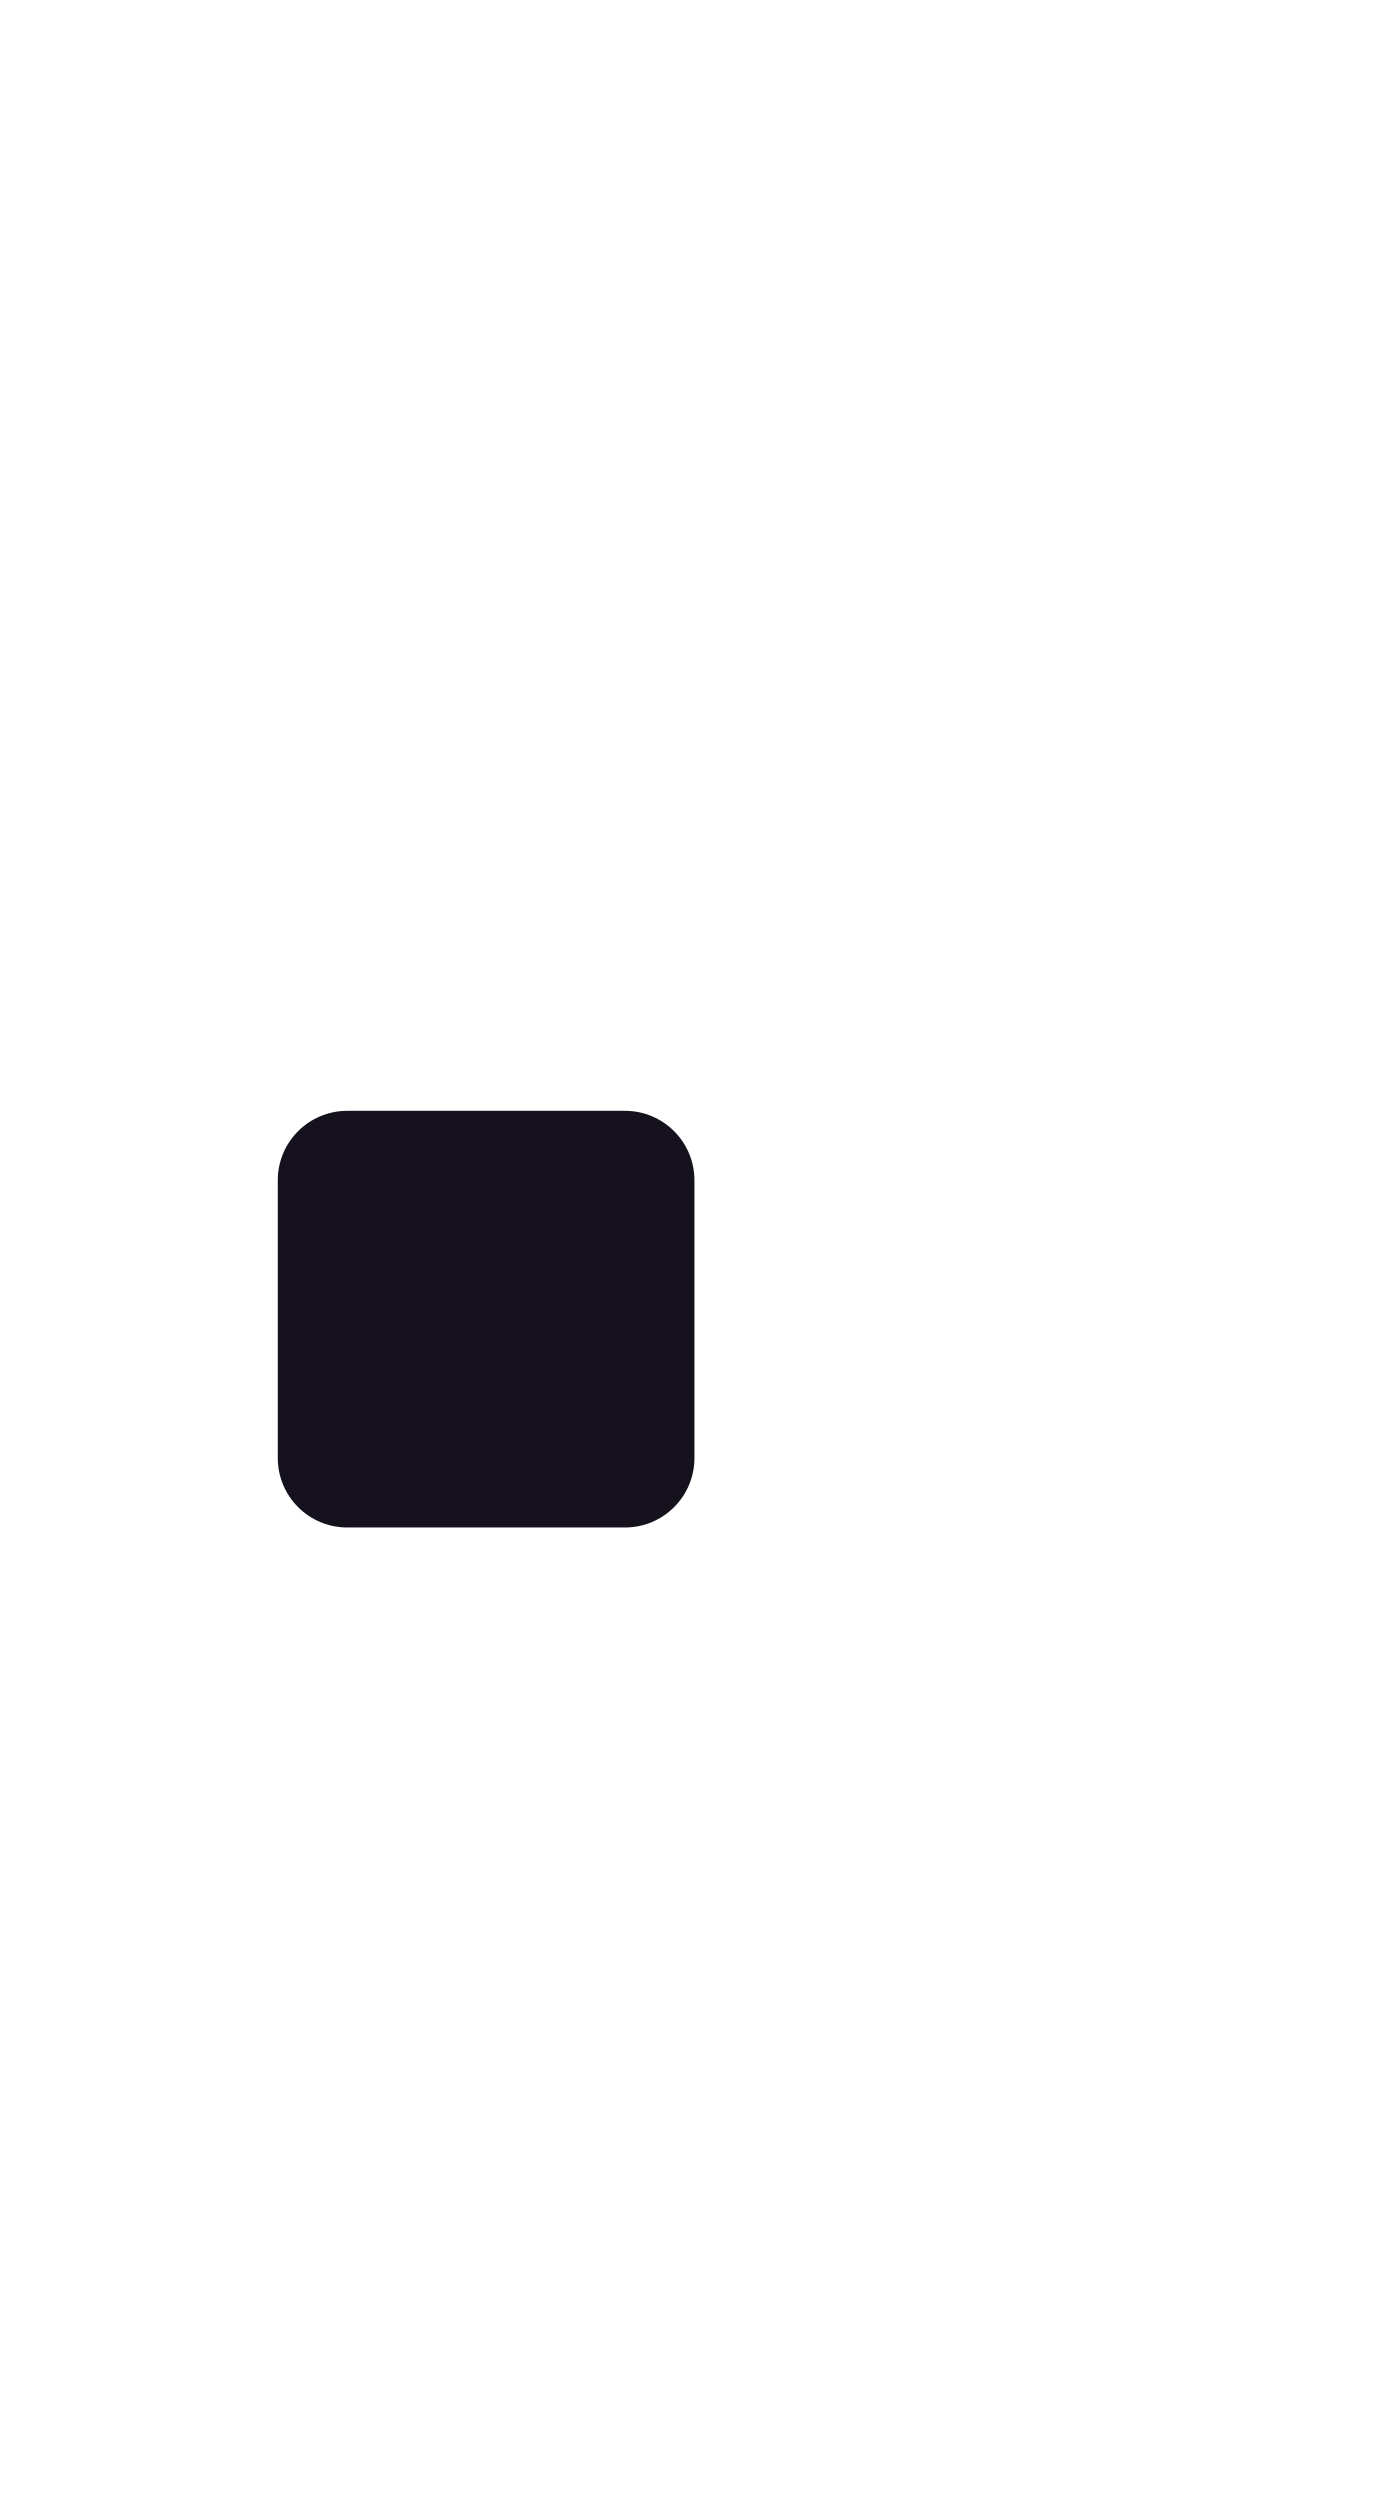
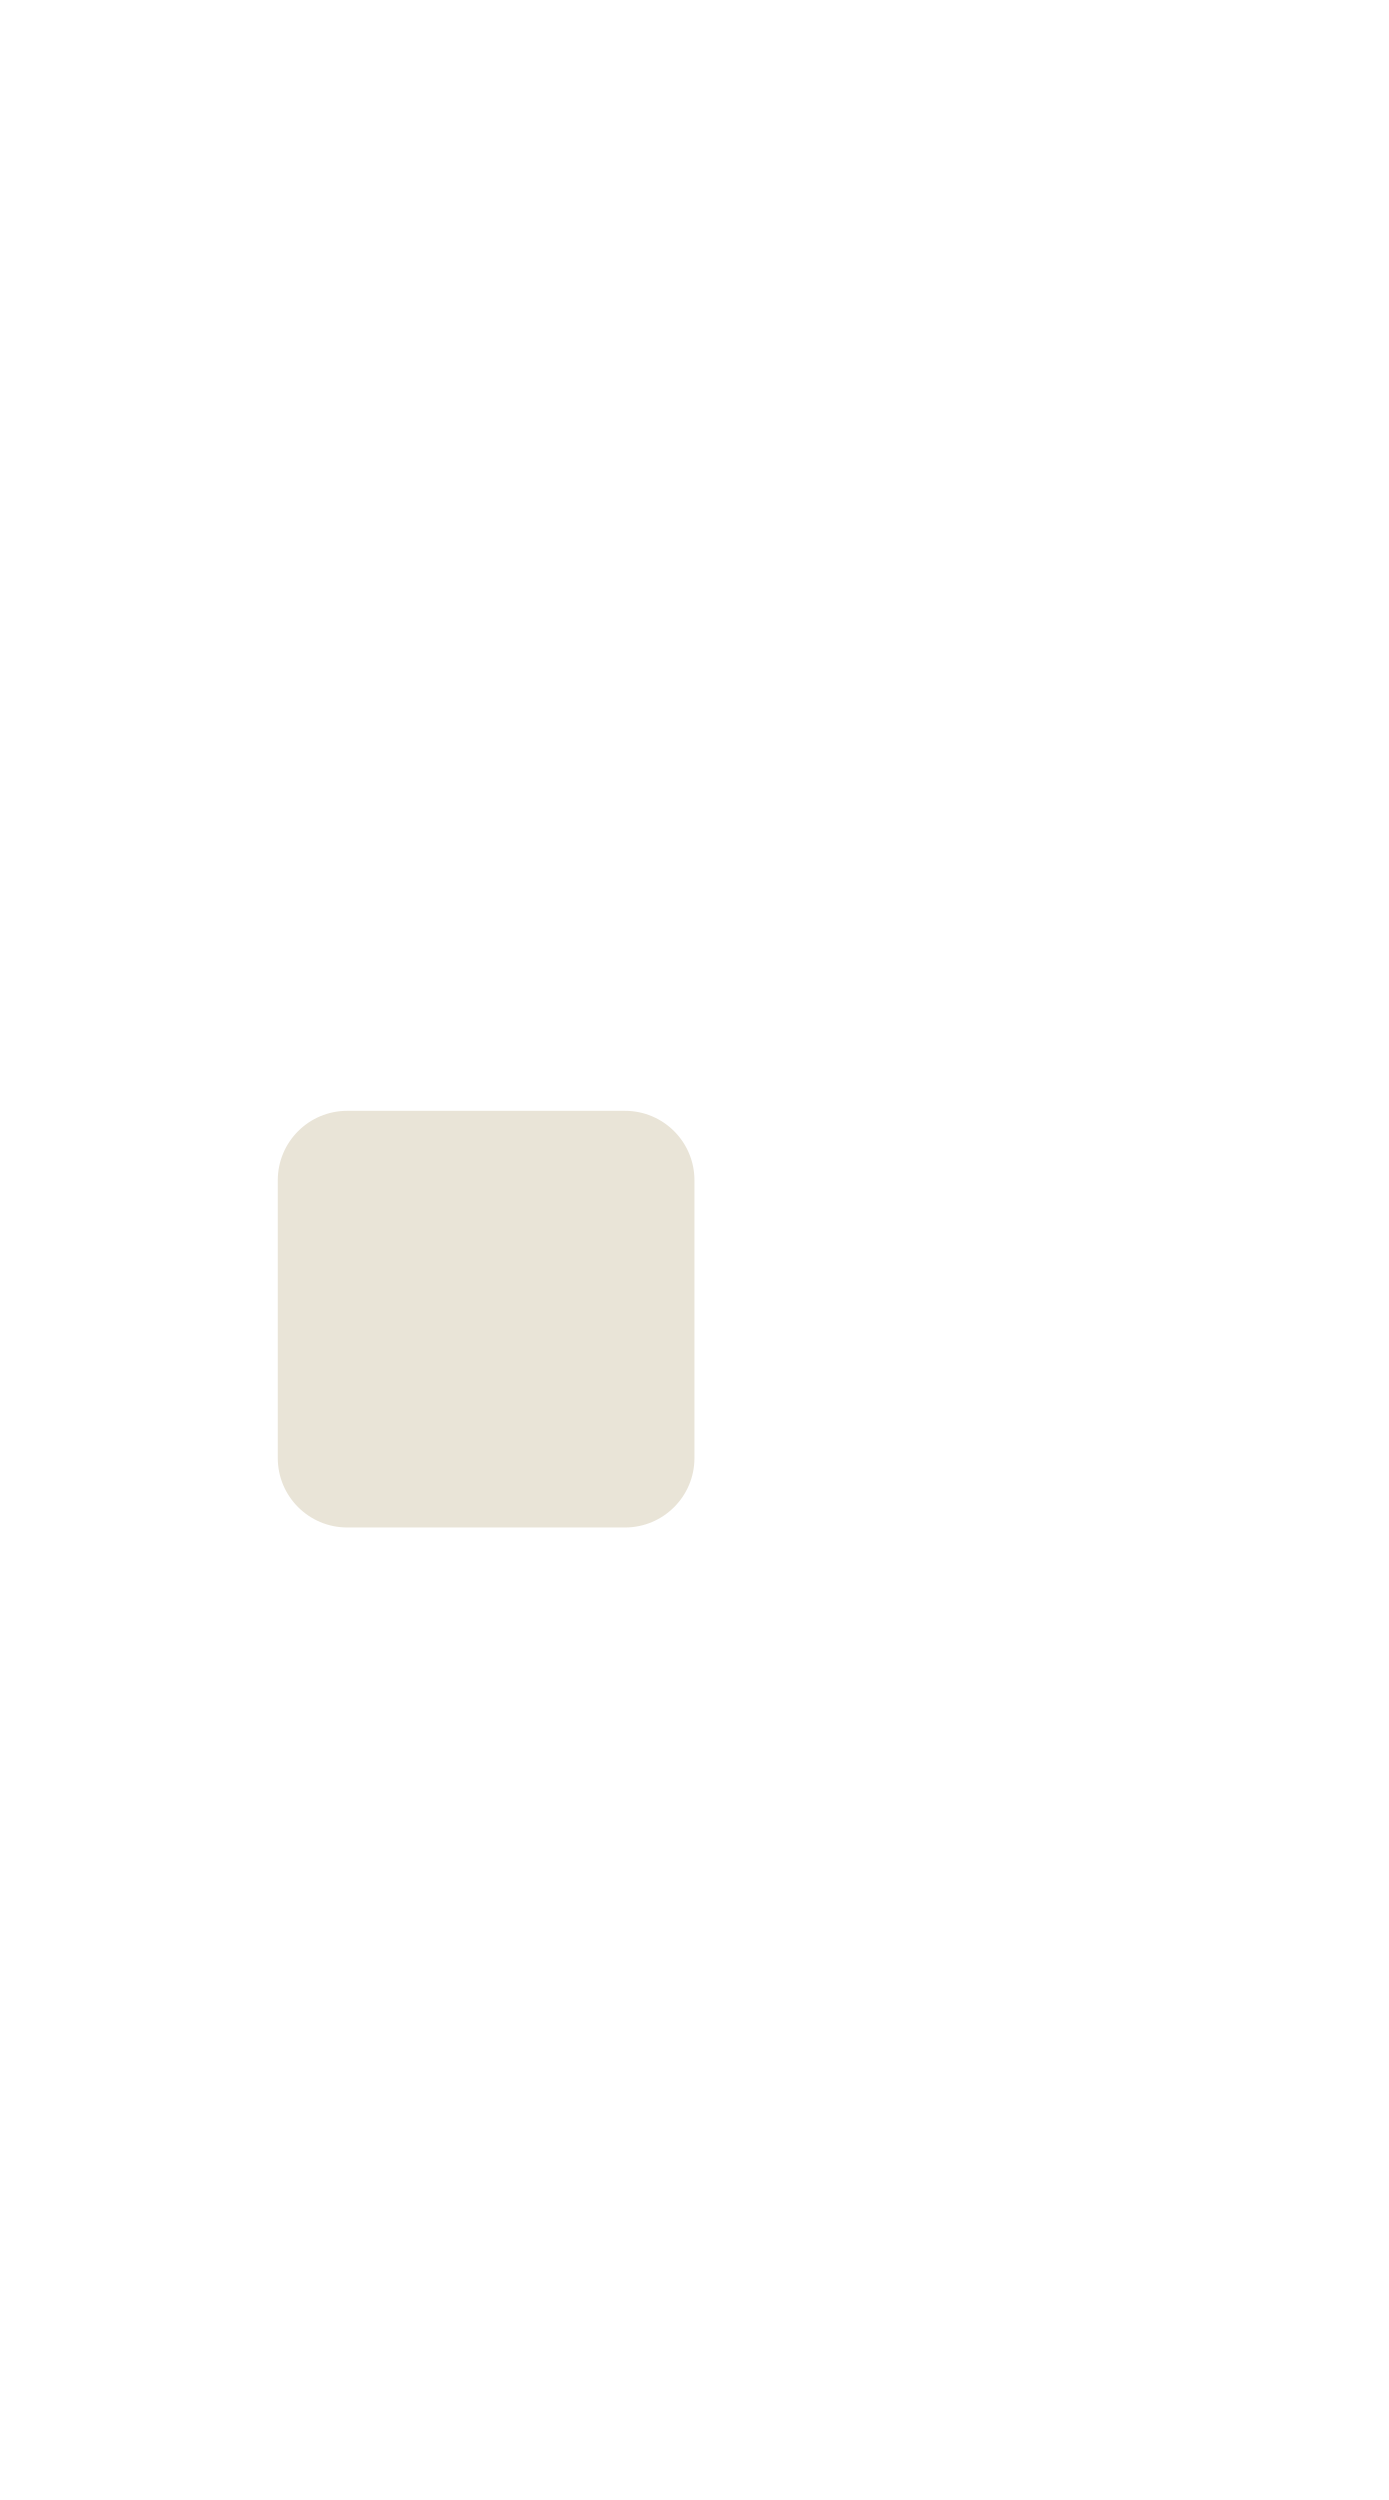
<svg xmlns="http://www.w3.org/2000/svg" width="10" height="18">
  <defs>
    <clipPath>
-       <rect width="10" height="19" x="20" y="1033.36" opacity="0.12" fill="#add97a" color="#e9e4d7" />
+       <rect width="10" height="19" x="20" y="1033.36" opacity="0.12" fill="#a33b69" color="#e9e4d7" />
    </clipPath>
  </defs>
  <g transform="translate(0,-1034.362)">
-     <rect rx="0.5" y="1042.36" x="2" height="3" width="3" fill="#15121d" />
+     <rect rx="0.5" y="1042.36" x="2" height="3" width="3" fill="#e9e4d7" />
  </g>
</svg>
